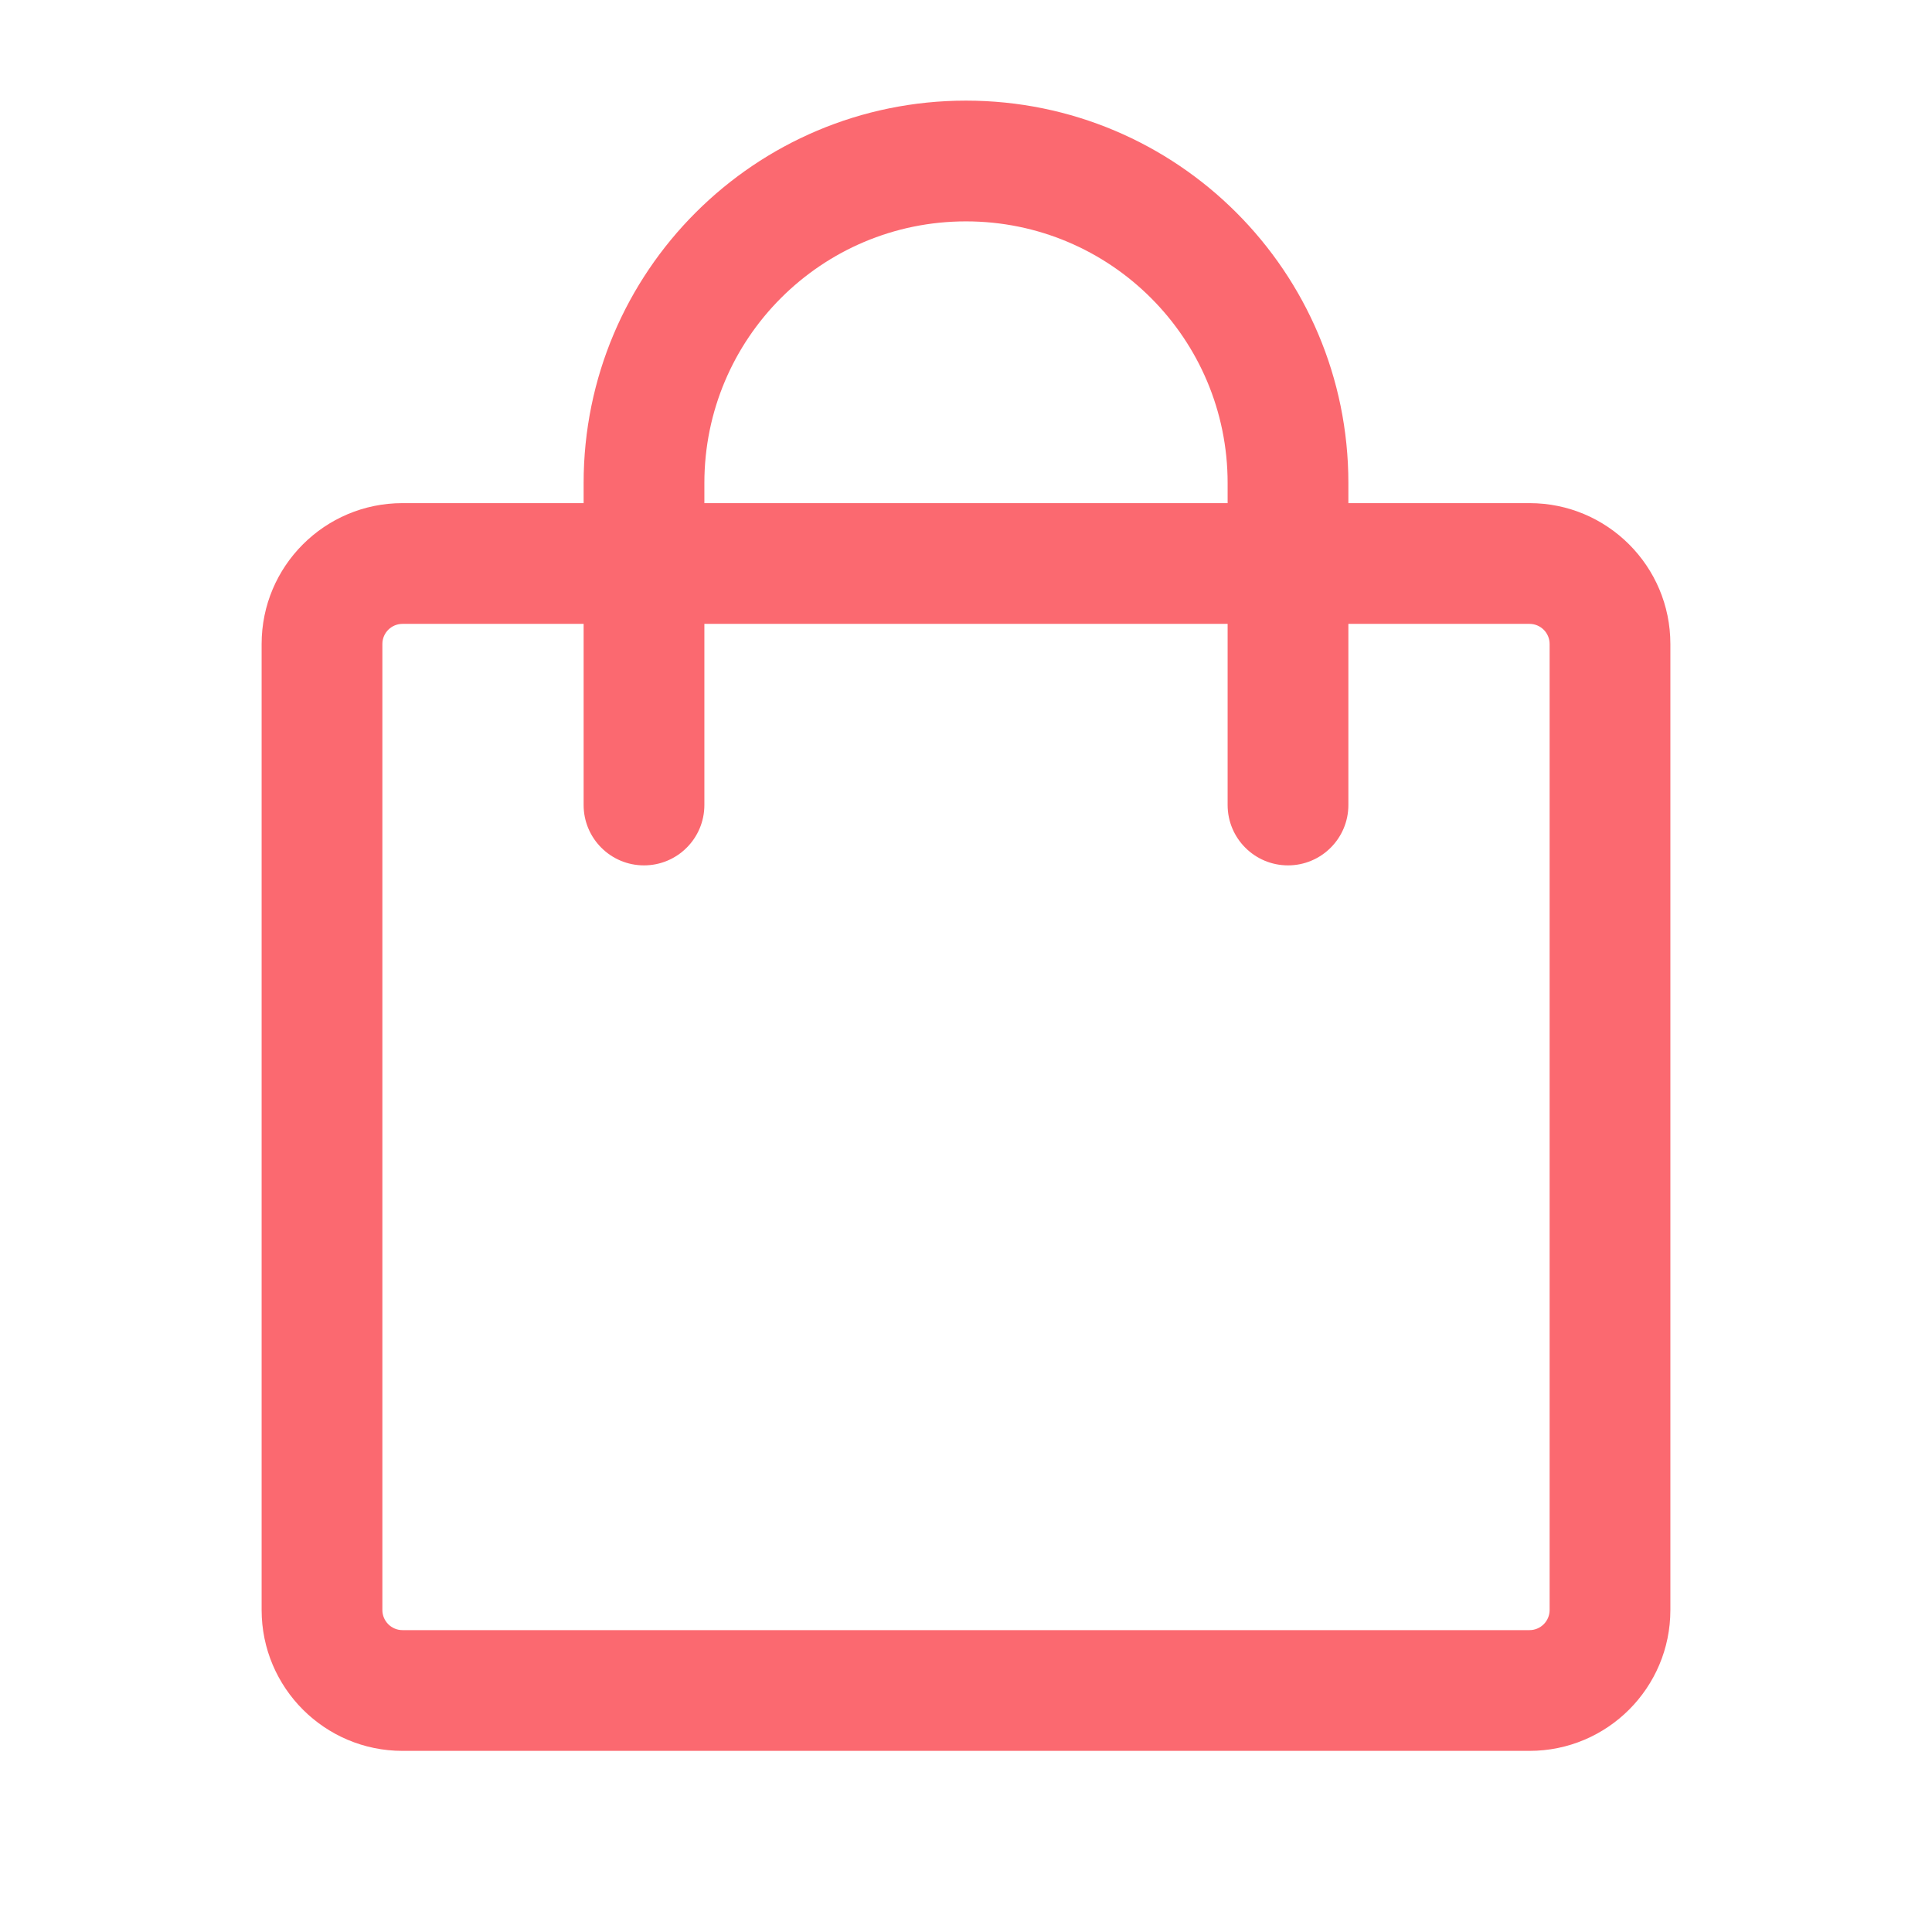
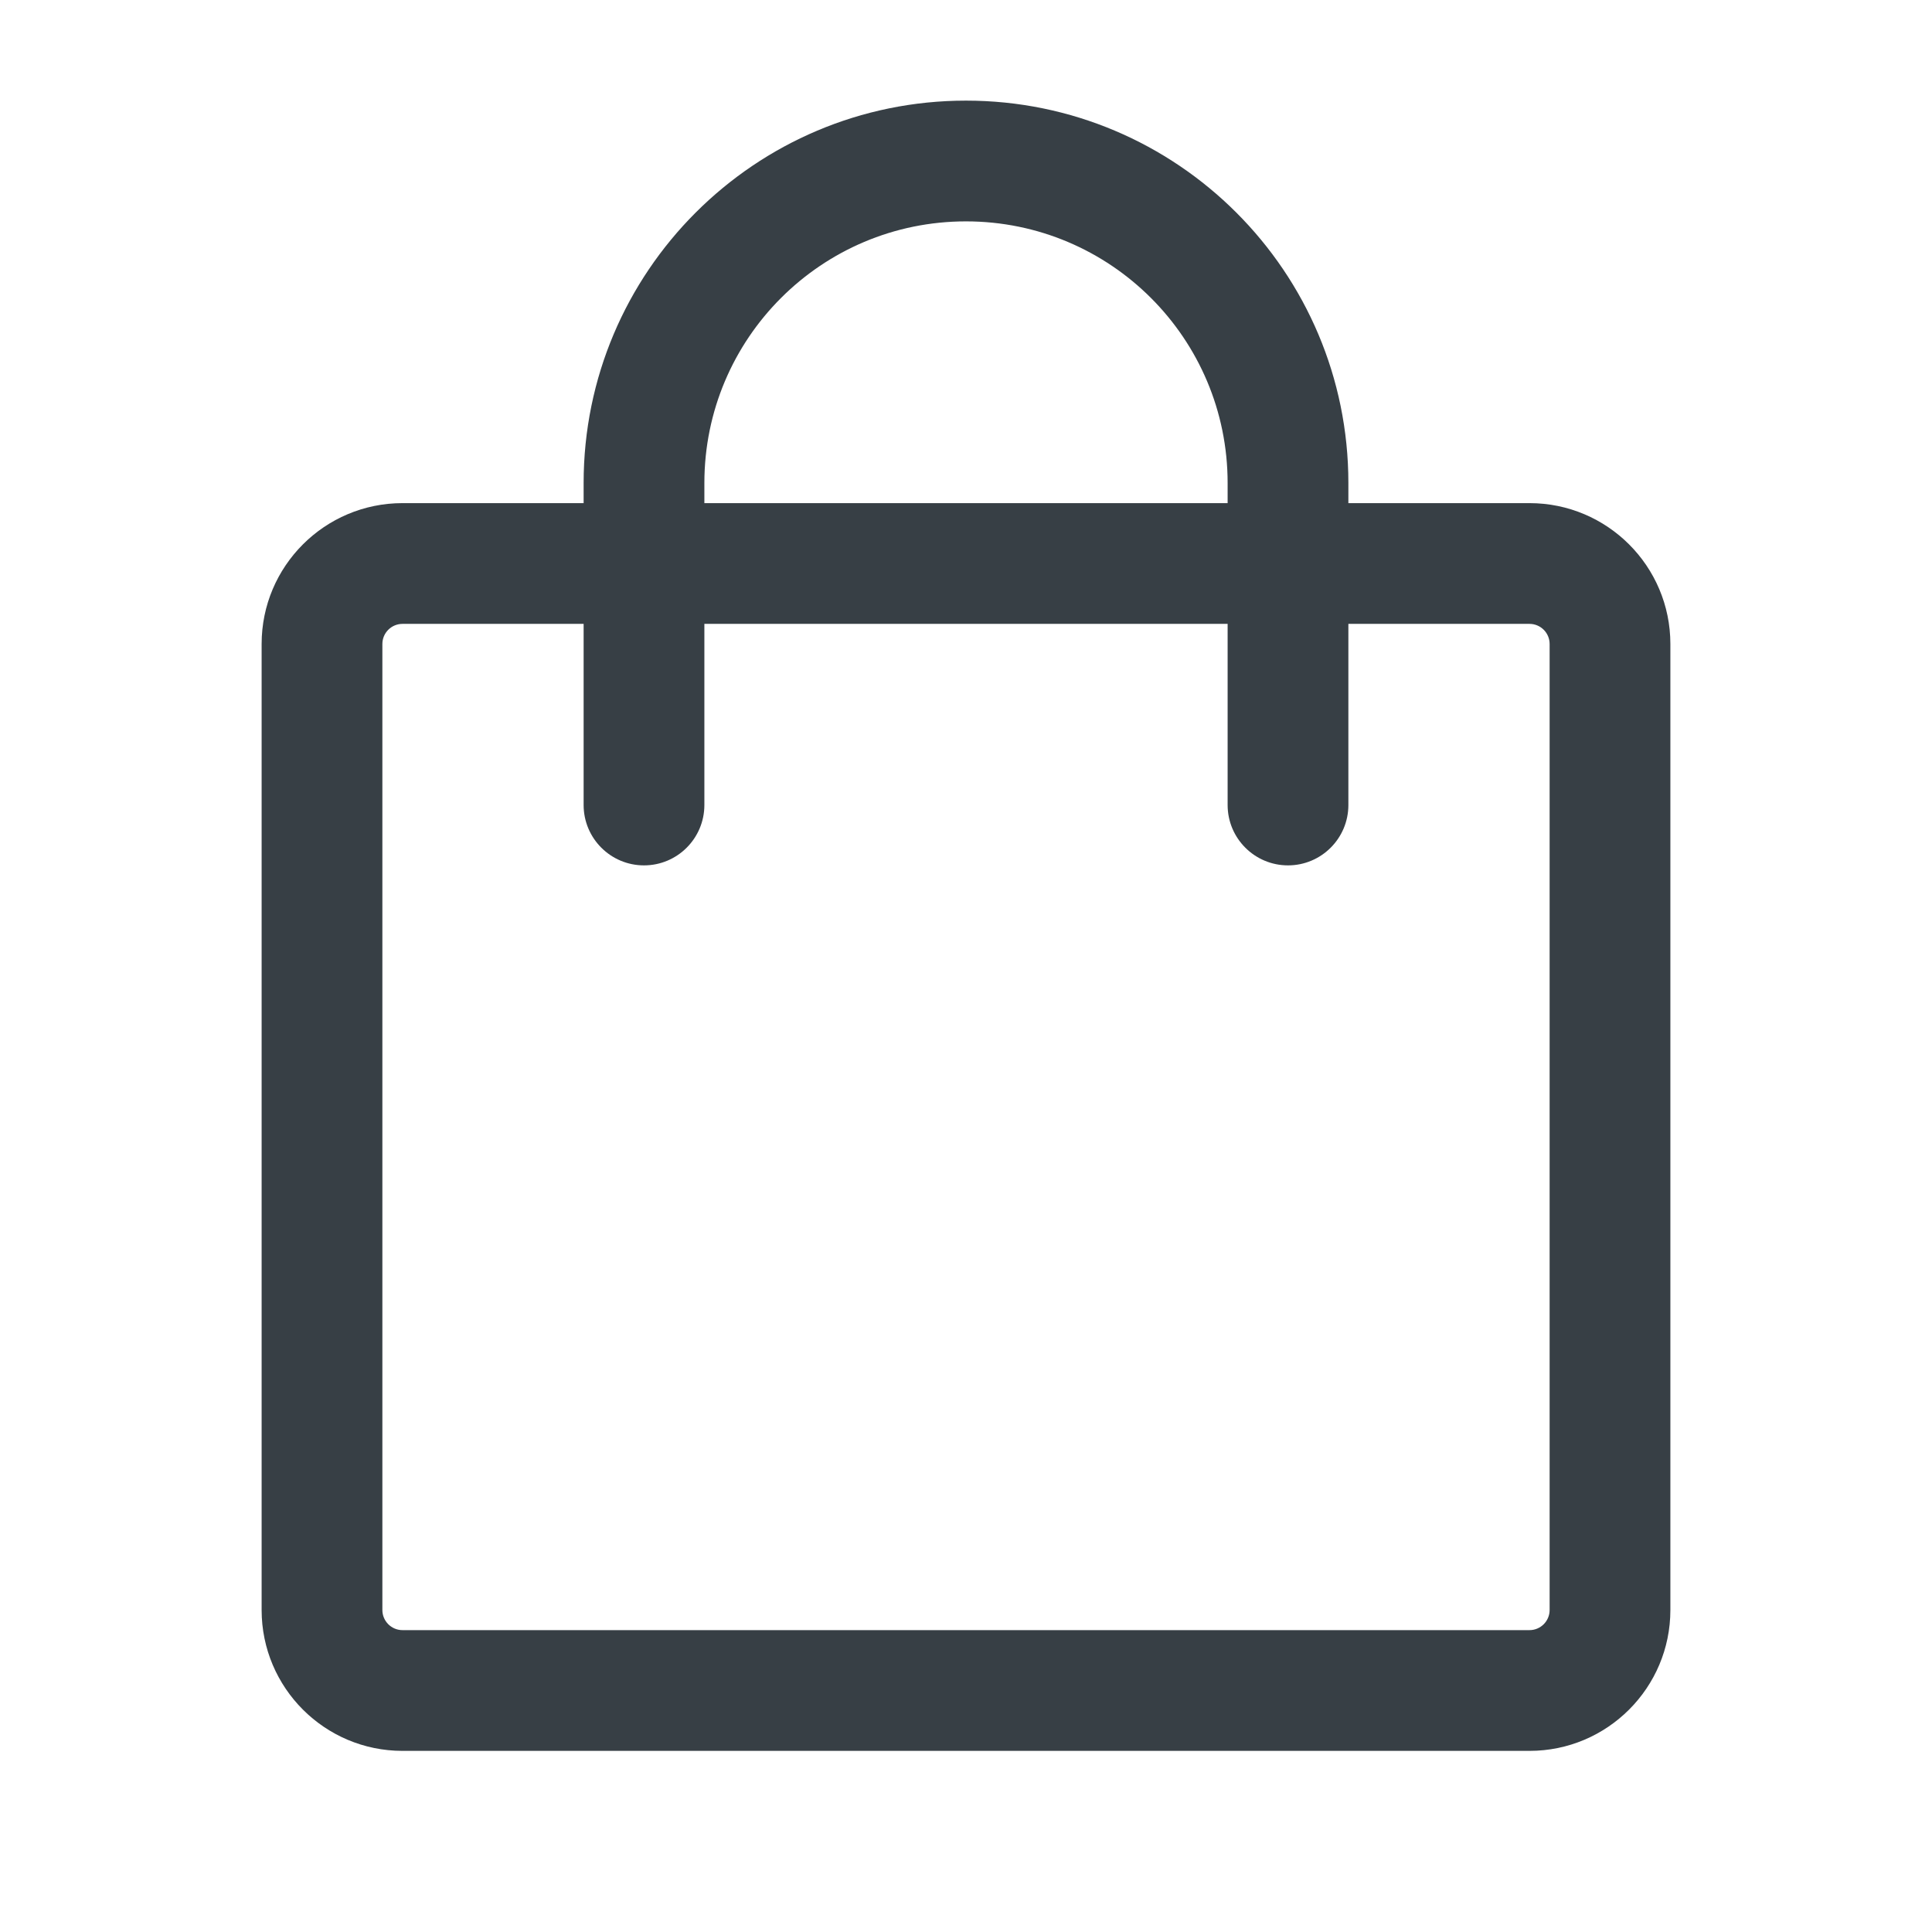
- <svg xmlns="http://www.w3.org/2000/svg" width="24" height="24" viewBox="0 0 24 24">
-   <path fill="#FB6970" fill-rule="evenodd" d="M12 1.25A4.75 4.75 0 0 0 7.25 6v.25H5A1.75 1.75 0 0 0 3.25 8v12c0 .966.784 1.75 1.75 1.75h14A1.75 1.75 0 0 0 20.75 20V8A1.75 1.75 0 0 0 19 6.25h-2.25V6A4.75 4.75 0 0 0 12 1.25zm3.25 6.5V10a.75.75 0 0 0 1.5 0V7.75H19a.25.25 0 0 1 .25.25v12a.25.25 0 0 1-.25.25H5a.25.25 0 0 1-.25-.25V8A.25.25 0 0 1 5 7.75h2.25V10a.75.75 0 0 0 1.5 0V7.75h6.5zm0-1.5V6a3.25 3.25 0 0 0-6.5 0v.25h6.5z" clip-rule="evenodd" />
+ <svg xmlns="http://www.w3.org/2000/svg" width="24" height="24" viewBox="0 0 24 24" fill="none">
+   <path fill-rule="evenodd" clip-rule="evenodd" d="M12 1.25C9.377 1.25 7.25 3.377 7.25 6V6.25H5C4.034 6.25 3.25 7.034 3.25 8V20C3.25 20.966 4.034 21.75 5 21.75H19C19.966 21.75 20.75 20.966 20.75 20V8C20.75 7.034 19.966 6.25 19 6.25H16.75V6C16.75 3.377 14.623 1.25 12 1.25ZM15.25 7.75V10C15.25 10.414 15.586 10.75 16 10.75C16.414 10.75 16.75 10.414 16.75 10V7.75H19C19.138 7.75 19.25 7.862 19.25 8V20C19.25 20.138 19.138 20.25 19 20.25H5C4.862 20.25 4.75 20.138 4.75 20V8C4.75 7.862 4.862 7.75 5 7.75H7.25V10C7.25 10.414 7.586 10.75 8 10.75C8.414 10.75 8.75 10.414 8.75 10V7.75H15.25ZM15.25 6.25V6C15.25 4.205 13.795 2.75 12 2.75C10.205 2.75 8.75 4.205 8.75 6V6.25H15.25Z" fill="#373F45" />
</svg>
